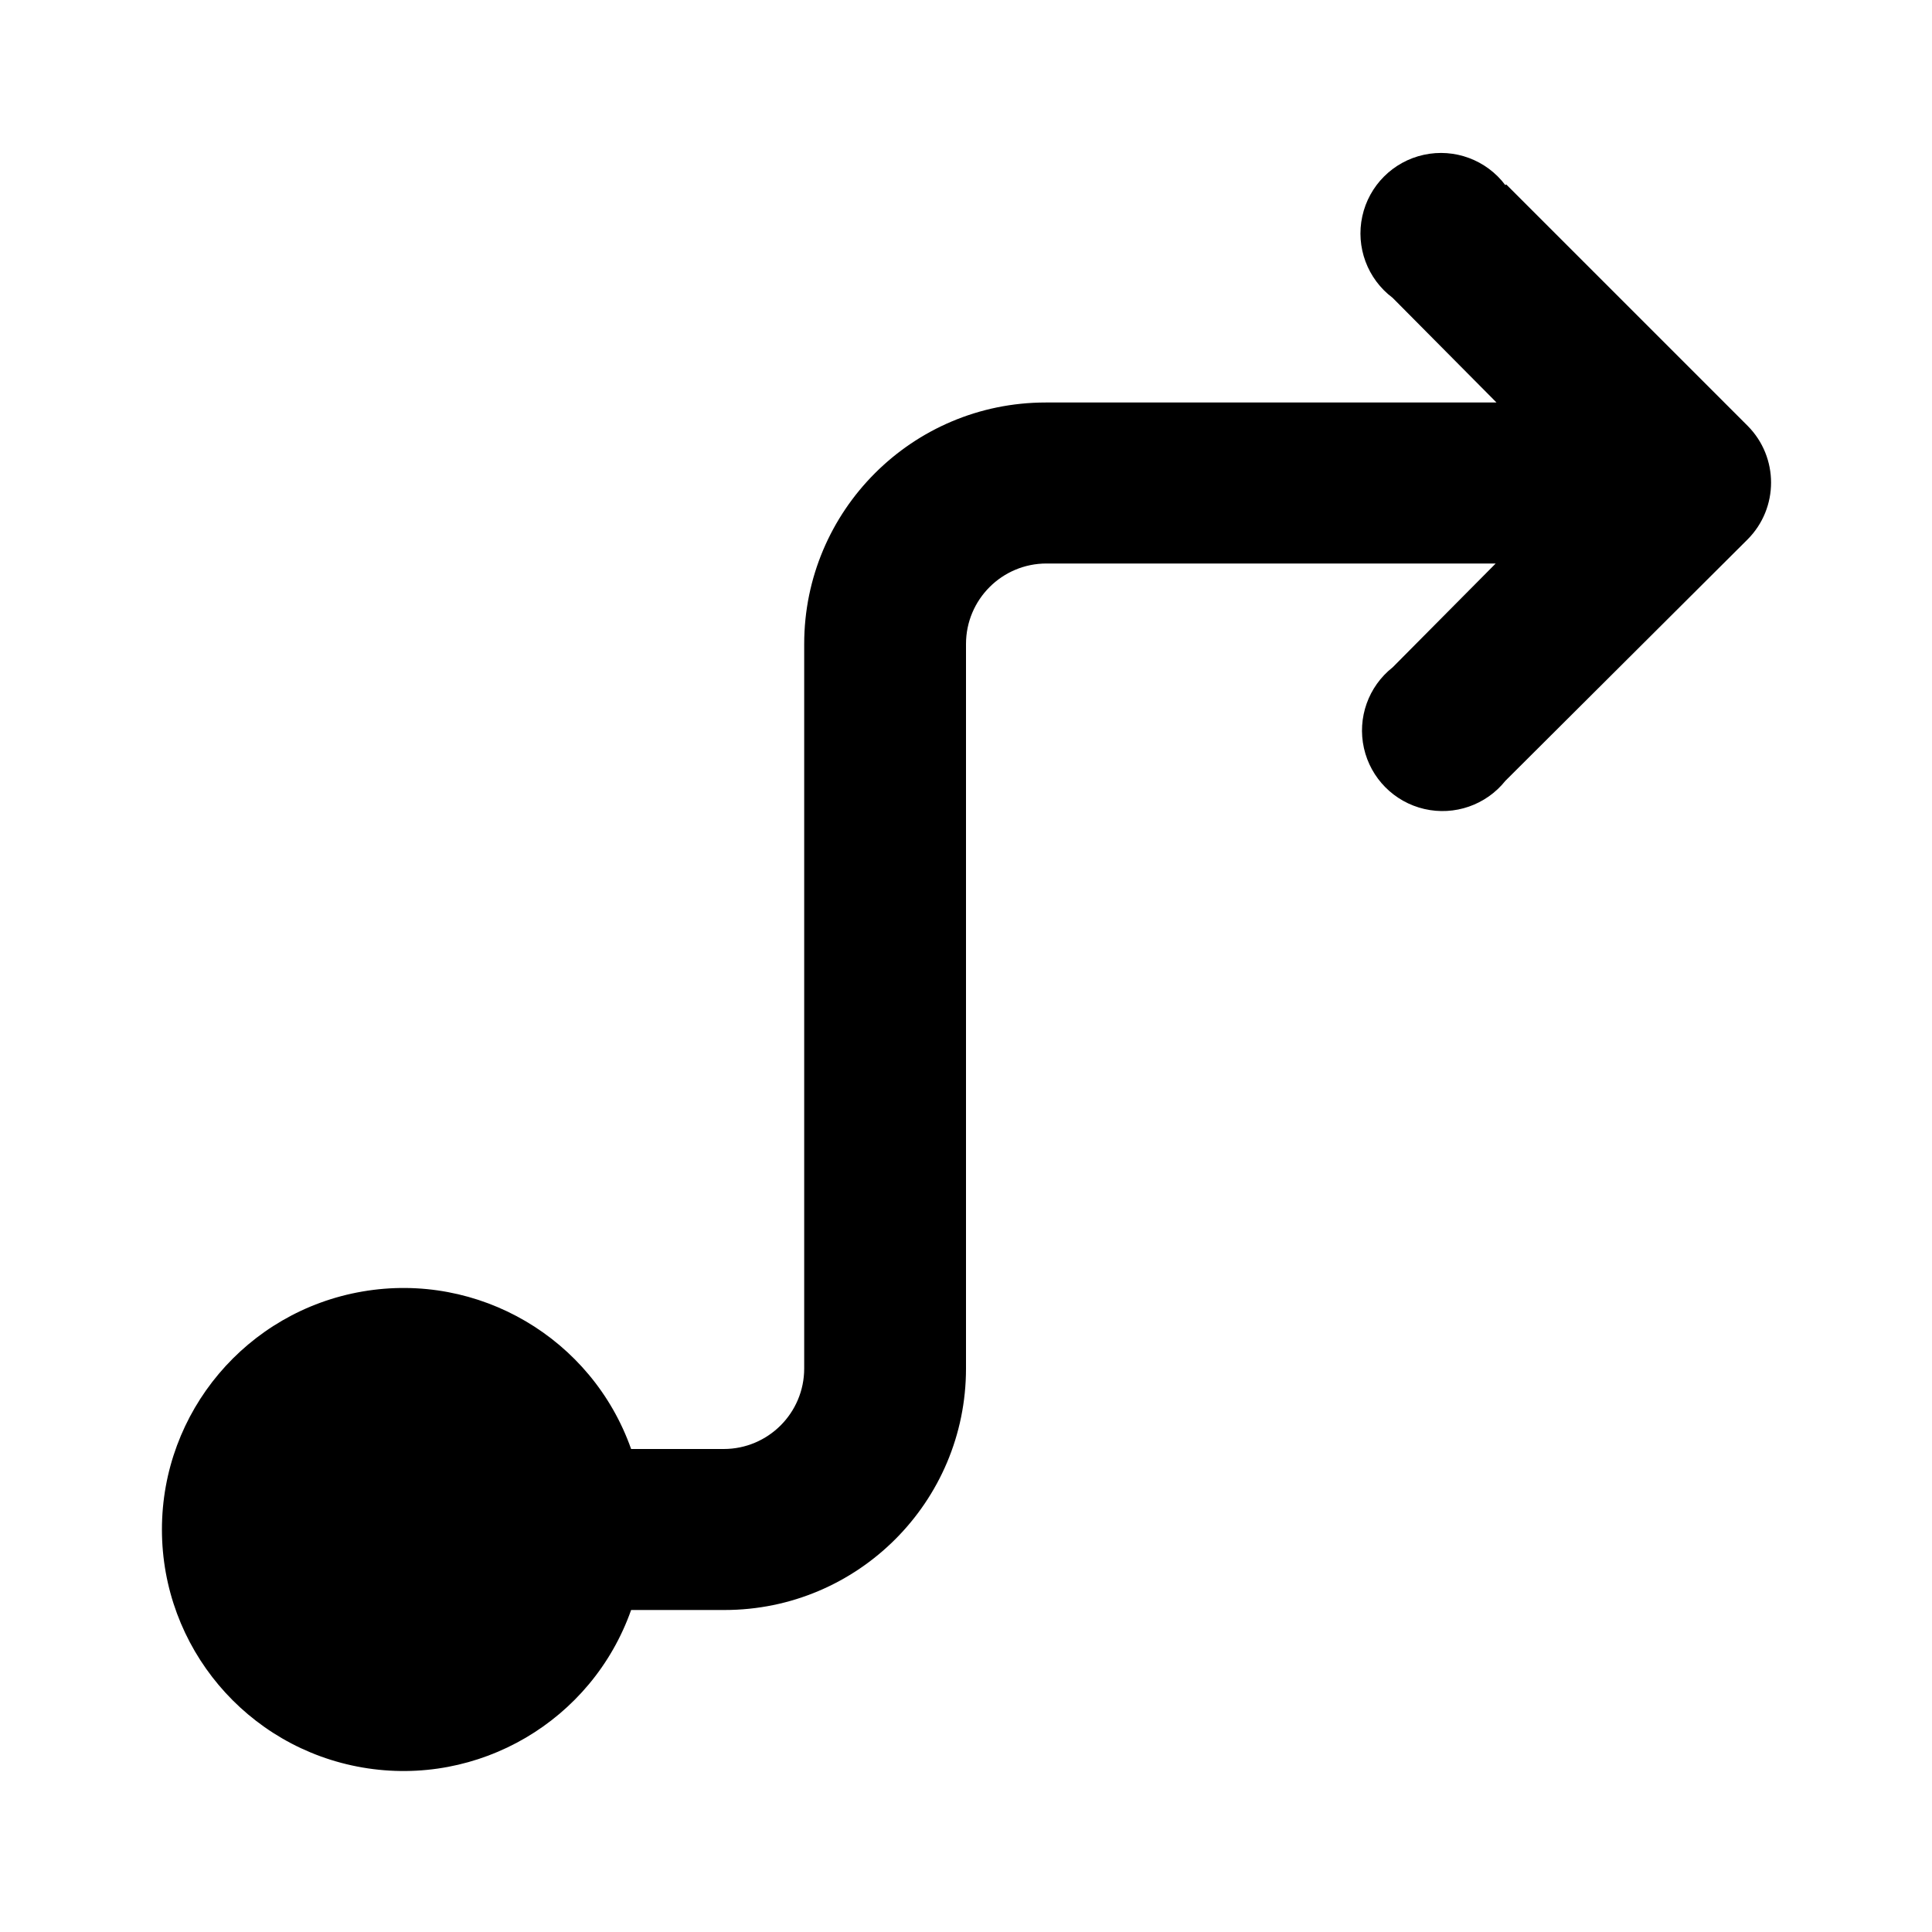
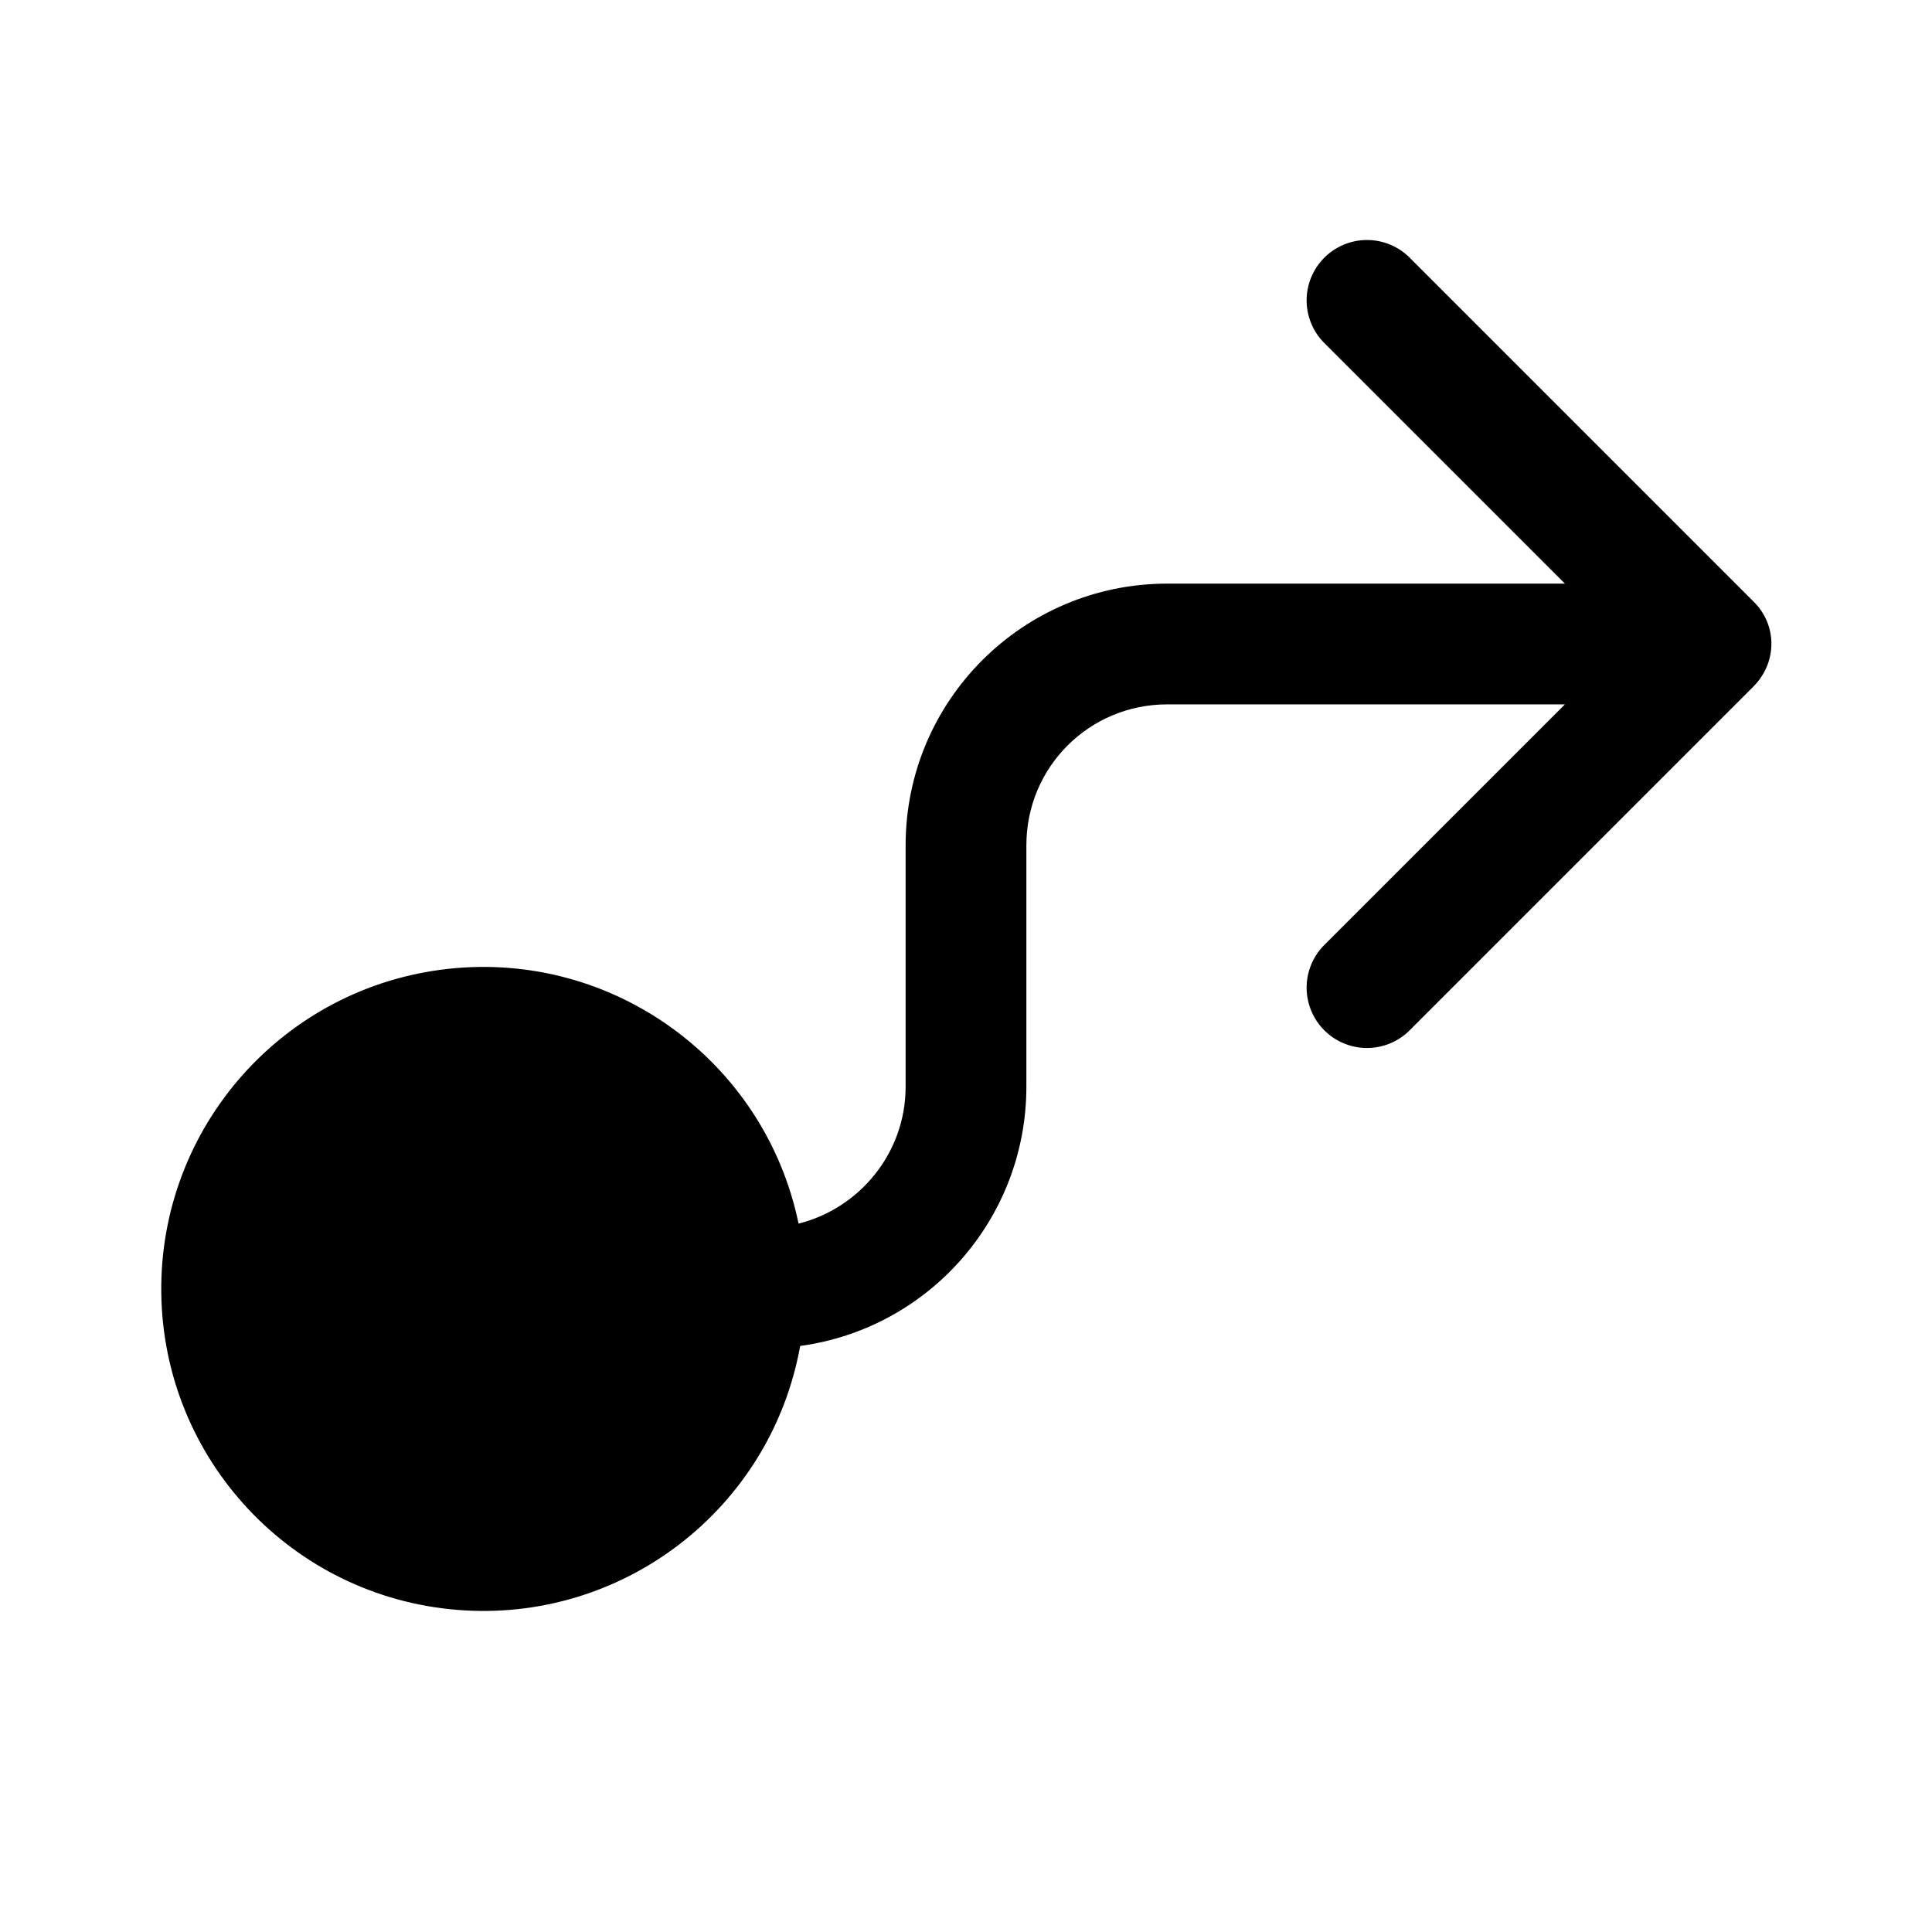
<svg xmlns="http://www.w3.org/2000/svg" width="24" height="24" viewBox="0 0 24 24">
-   <path d="M18.7 2.3a1 1 0 1 0-1.4 1.4L18.59 5h-5.6a3 3 0 0 0-3 3v9a1 1 0 0 1-1 1H7.84a3 3 0 1 0 0 2H9a3 3 0 0 0 3-3V8a1 1 0 0 1 1-1h5.58L17.3 8.29A1 1 0 1 0 18.7 9.7l3.01-3a1 1 0 0 0 0-1.41l-3-3Z" />
+   <path d="M17.53 3.22a.75.75 0 1 0-1.06 1.06l2.97 2.97H14.5a3.25 3.25 0 0 0-3.25 3.25v3c0 .82-.57 1.51-1.33 1.7a4 4 0 1 0 .02 1.52 3.25 3.25 0 0 0 2.81-3.22v-3c0-.97.78-1.75 1.75-1.75h4.94l-2.97 2.97a.75.75 0 1 0 1.06 1.06l4.25-4.25c.3-.3.3-.77 0-1.06l-4.25-4.25Z" />
</svg>
